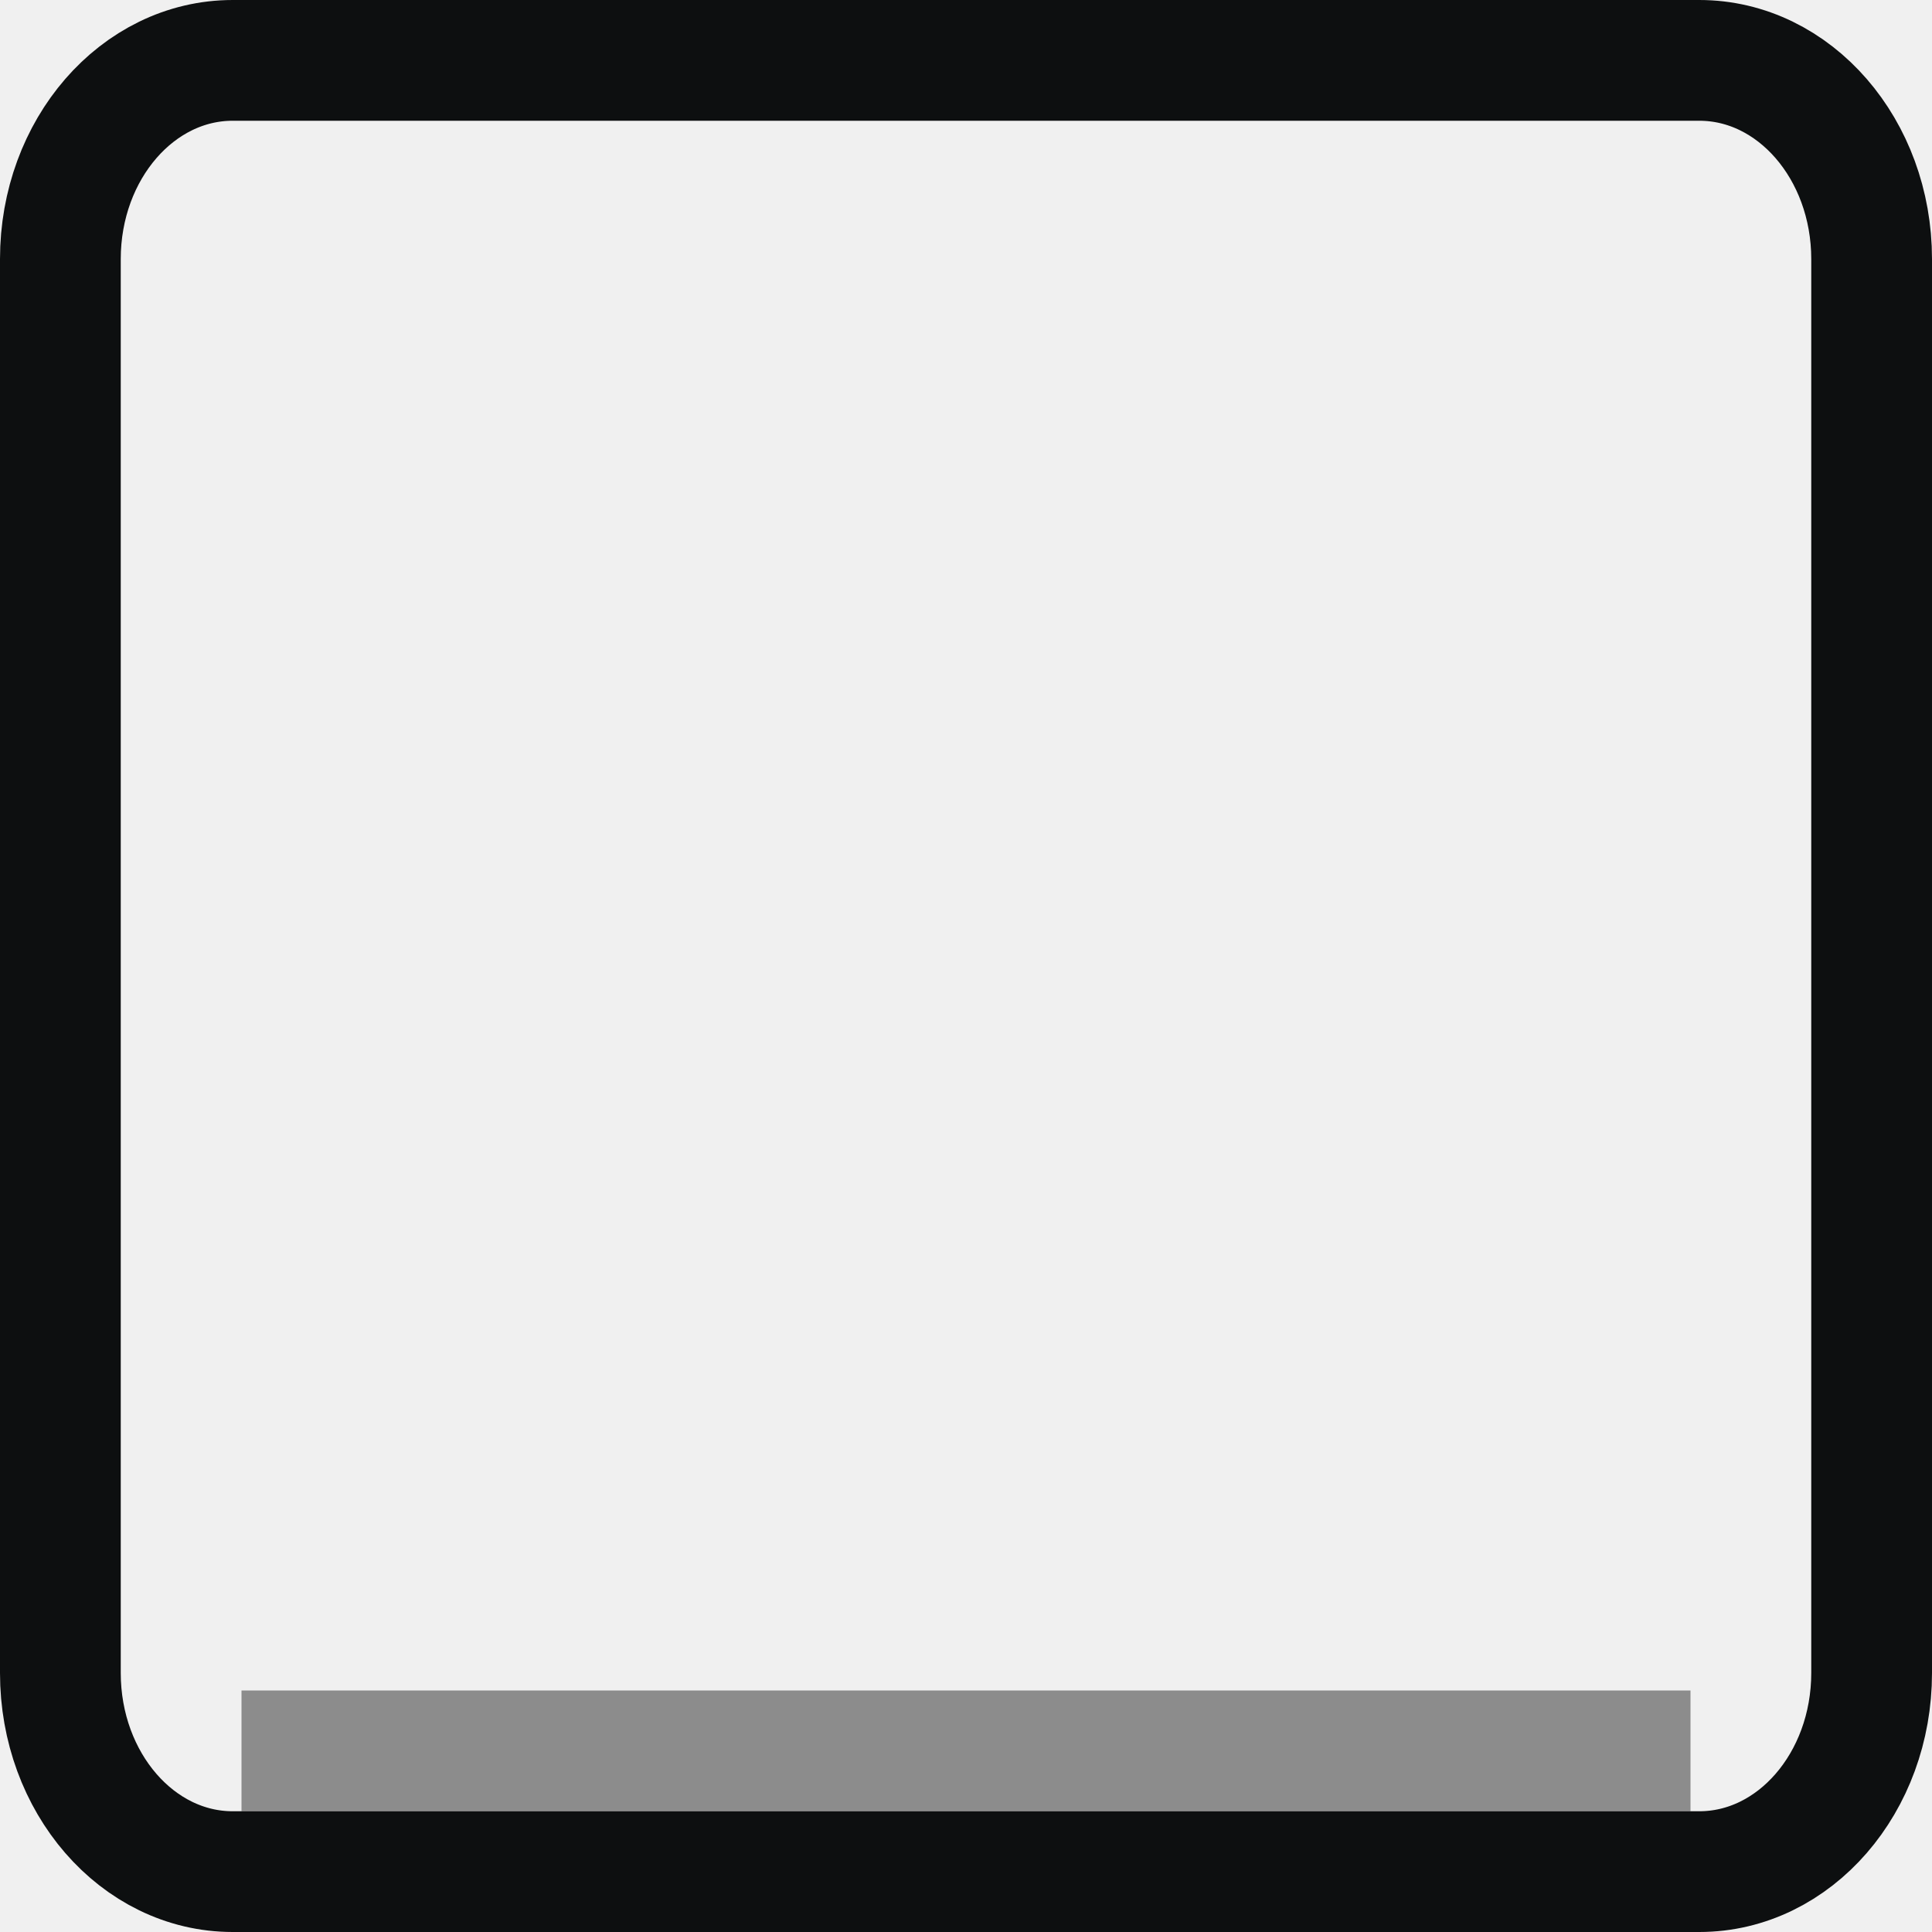
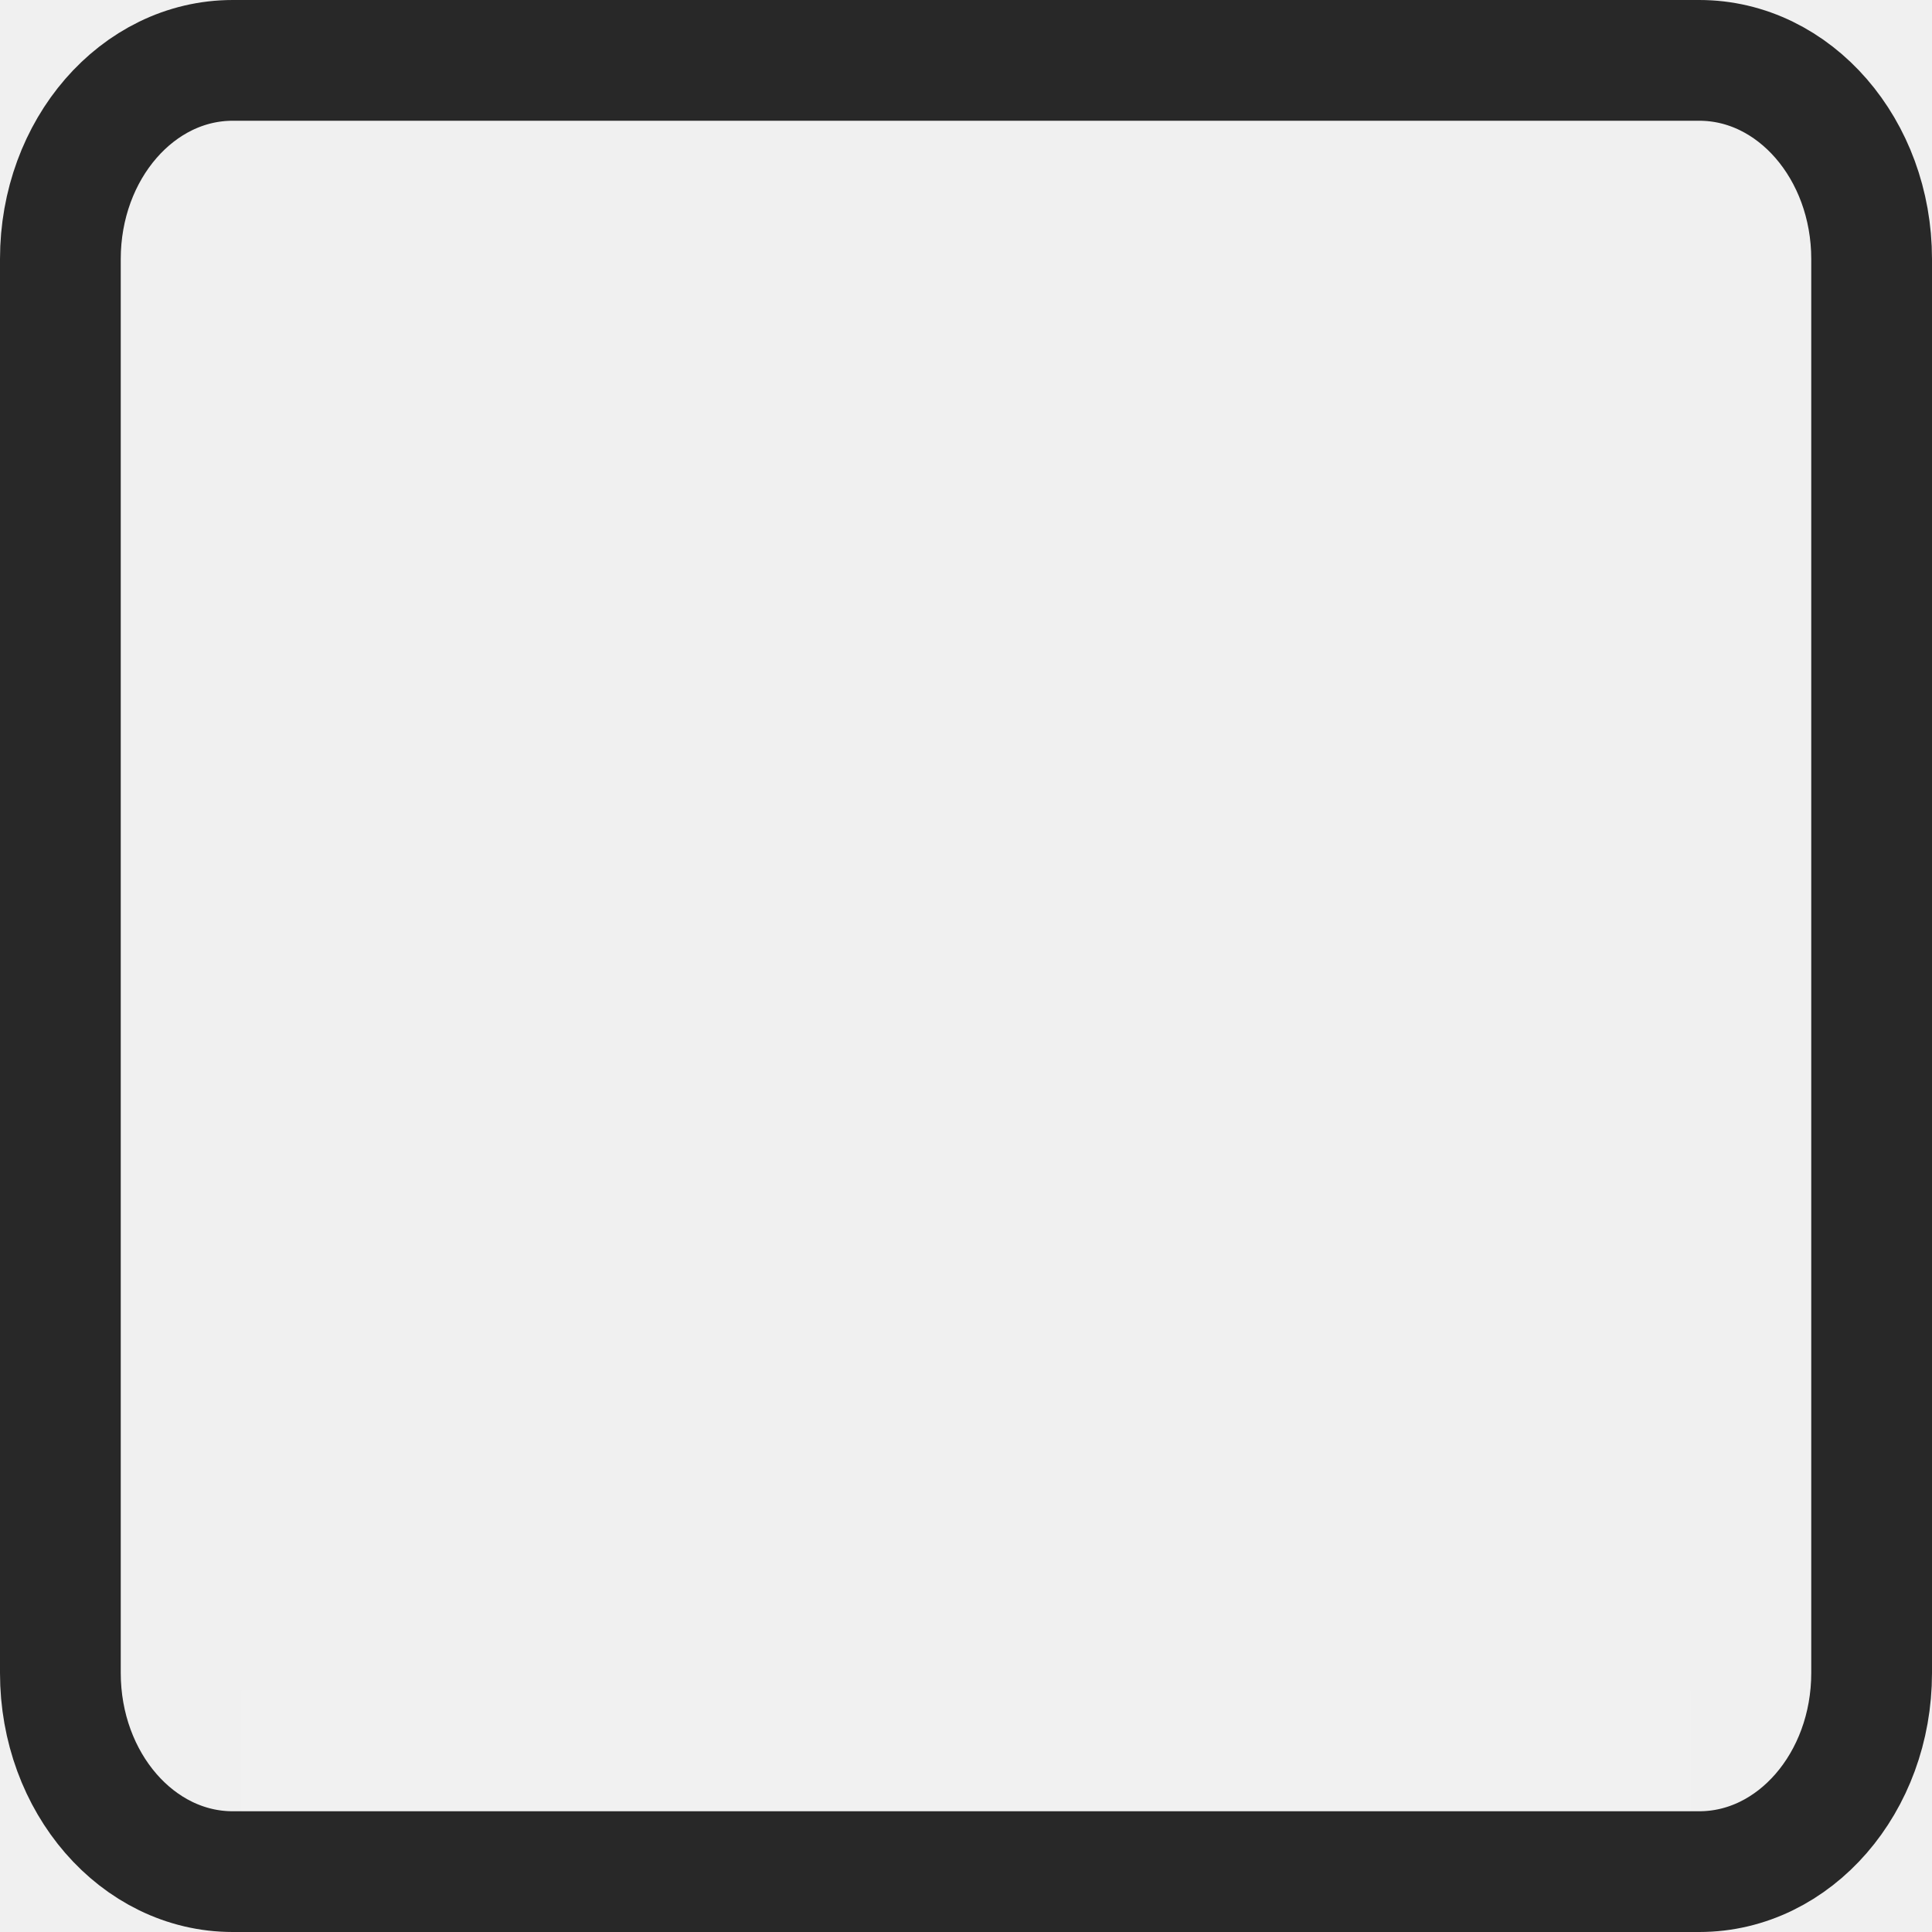
<svg xmlns="http://www.w3.org/2000/svg" xmlns:xlink="http://www.w3.org/1999/xlink" width="16px" height="16px" id="svg18840" version="1.1">
  <defs id="defs18842">
    <linearGradient xlink:href="#linearGradient4733" id="linearGradient5300" gradientUnits="userSpaceOnUse" gradientTransform="matrix(5.546211,0,0,1.500117,1041.307,-282.5424)" x1="-75.007" y1="230.862" x2="-75.007" y2="232.862" />
    <linearGradient id="linearGradient4733">
      <stop style="stop-color:#babdb6;stop-opacity:1;" offset="0" id="stop4735" />
      <stop style="stop-color:#979894;stop-opacity:1" offset="1" id="stop4737" />
    </linearGradient>
    <linearGradient xlink:href="#linearGradient4751" id="linearGradient5302" gradientUnits="userSpaceOnUse" gradientTransform="matrix(5.546211,0,0,1,1041.307,-167.0844)" x1="-102.947" y1="234.362" x2="-102.947" y2="230.362" />
    <linearGradient id="linearGradient4751">
      <stop style="stop-color:#888a85;stop-opacity:1;" offset="0" id="stop4753" />
      <stop style="stop-color:#aaaba8;stop-opacity:1" offset="1" id="stop4755" />
    </linearGradient>
    <linearGradient y2="230.362" x2="-102.947" y1="234.362" x1="-102.947" gradientTransform="matrix(0.1668982,0,0,5.000004,24.76284,-1169.812)" gradientUnits="userSpaceOnUse" id="linearGradient18838" xlink:href="#linearGradient4751" />
    <linearGradient xlink:href="#linearGradient4733-1" id="linearGradient6691" gradientUnits="userSpaceOnUse" gradientTransform="matrix(1,0,0,1.500117,-924,-82.45804)" x1="-78.218" y1="231.862" x2="-63.845" y2="231.862" />
    <linearGradient id="linearGradient4733-1">
      <stop style="stop-color:#babdb6;stop-opacity:1;" offset="0" id="stop4735-5" />
      <stop style="stop-color:#979894;stop-opacity:1" offset="1" id="stop4737-4" />
    </linearGradient>
    <linearGradient xlink:href="#linearGradient4751-5" id="linearGradient6693" gradientUnits="userSpaceOnUse" gradientTransform="translate(-924,33)" x1="-101.067" y1="230.896" x2="-101.067" y2="234.744" />
    <linearGradient id="linearGradient4751-5">
      <stop style="stop-color:#888a85;stop-opacity:1;" offset="0" id="stop4753-8" />
      <stop style="stop-color:#aaaba8;stop-opacity:1" offset="1" id="stop4755-7" />
    </linearGradient>
+     <linearGradient id="linearGradient2992">
+       <stop id="stop2994" offset="0" style="stop-color:#2e3436;stop-opacity:1" />
+       <stop id="stop2996" offset="1" style="stop-color:#555753;stop-opacity:1" />
+     </linearGradient>
+     <linearGradient id="linearGradient3766">
+       <stop style="stop-color:#2e3436;stop-opacity:1;" offset="0" id="stop3768" />
+       <stop style="stop-color:#101112;stop-opacity:1" offset="1" id="stop3770" />
+     </linearGradient>
+     <linearGradient y2="477.023" x2="117.164" y1="477.023" x1="108.596" gradientTransform="matrix(0,-1,1,0,-167.3072,401.4015)" gradientUnits="userSpaceOnUse" id="linearGradient15174" xlink:href="#linearGradient2992" />
+     <linearGradient y2="295.236" x2="313.213" y1="287.875" x1="313.213" gradientUnits="userSpaceOnUse" id="linearGradient15176" xlink:href="#linearGradient3766" />
  </defs>
  <g id="layer1">
-     <rect style="fill:none;fill-opacity:1;stroke:#0d0f10;stroke-width:1;stroke-miterlimit:4;stroke-opacity:1;stroke-dasharray:none;display:inline;enable-background:new" id="rect6679" width="15" height="15" x="-15.5" y="0.5" rx="1.427" ry="1.645" transform="scale(-1,1)" />
-     <rect transform="matrix(0,1,-1,0,0,0)" style="opacity:1;fill:#282828;fill-opacity:0.502;stroke:none;display:inline;enable-background:new" id="rect6689" width="1" height="12" x="14" y="-14" />
+     <rect style="fill:none;fill-opacity:1;stroke:#282828;stroke-width:1;stroke-miterlimit:4;stroke-opacity:1;stroke-dasharray:none;display:inline;enable-background:accumulate;color:#000000;fill-rule:nonzero;stroke-linecap:round;stroke-linejoin:round;stroke-dashoffset:0;marker:none;visibility:visible;overflow:visible" id="rect6679" width="15" height="15" x="-15.5" y="0.5" rx="1.427" ry="1.645" transform="scale(-1,1)" />
+     <rect transform="matrix(0,1,-1,0,0,0)" style="opacity:1;fill:#ffffff;fill-opacity:0.075;stroke:none;display:inline;enable-background:new" id="rect6689" width="1" height="12" x="14" y="-14" />
  </g>
</svg>
